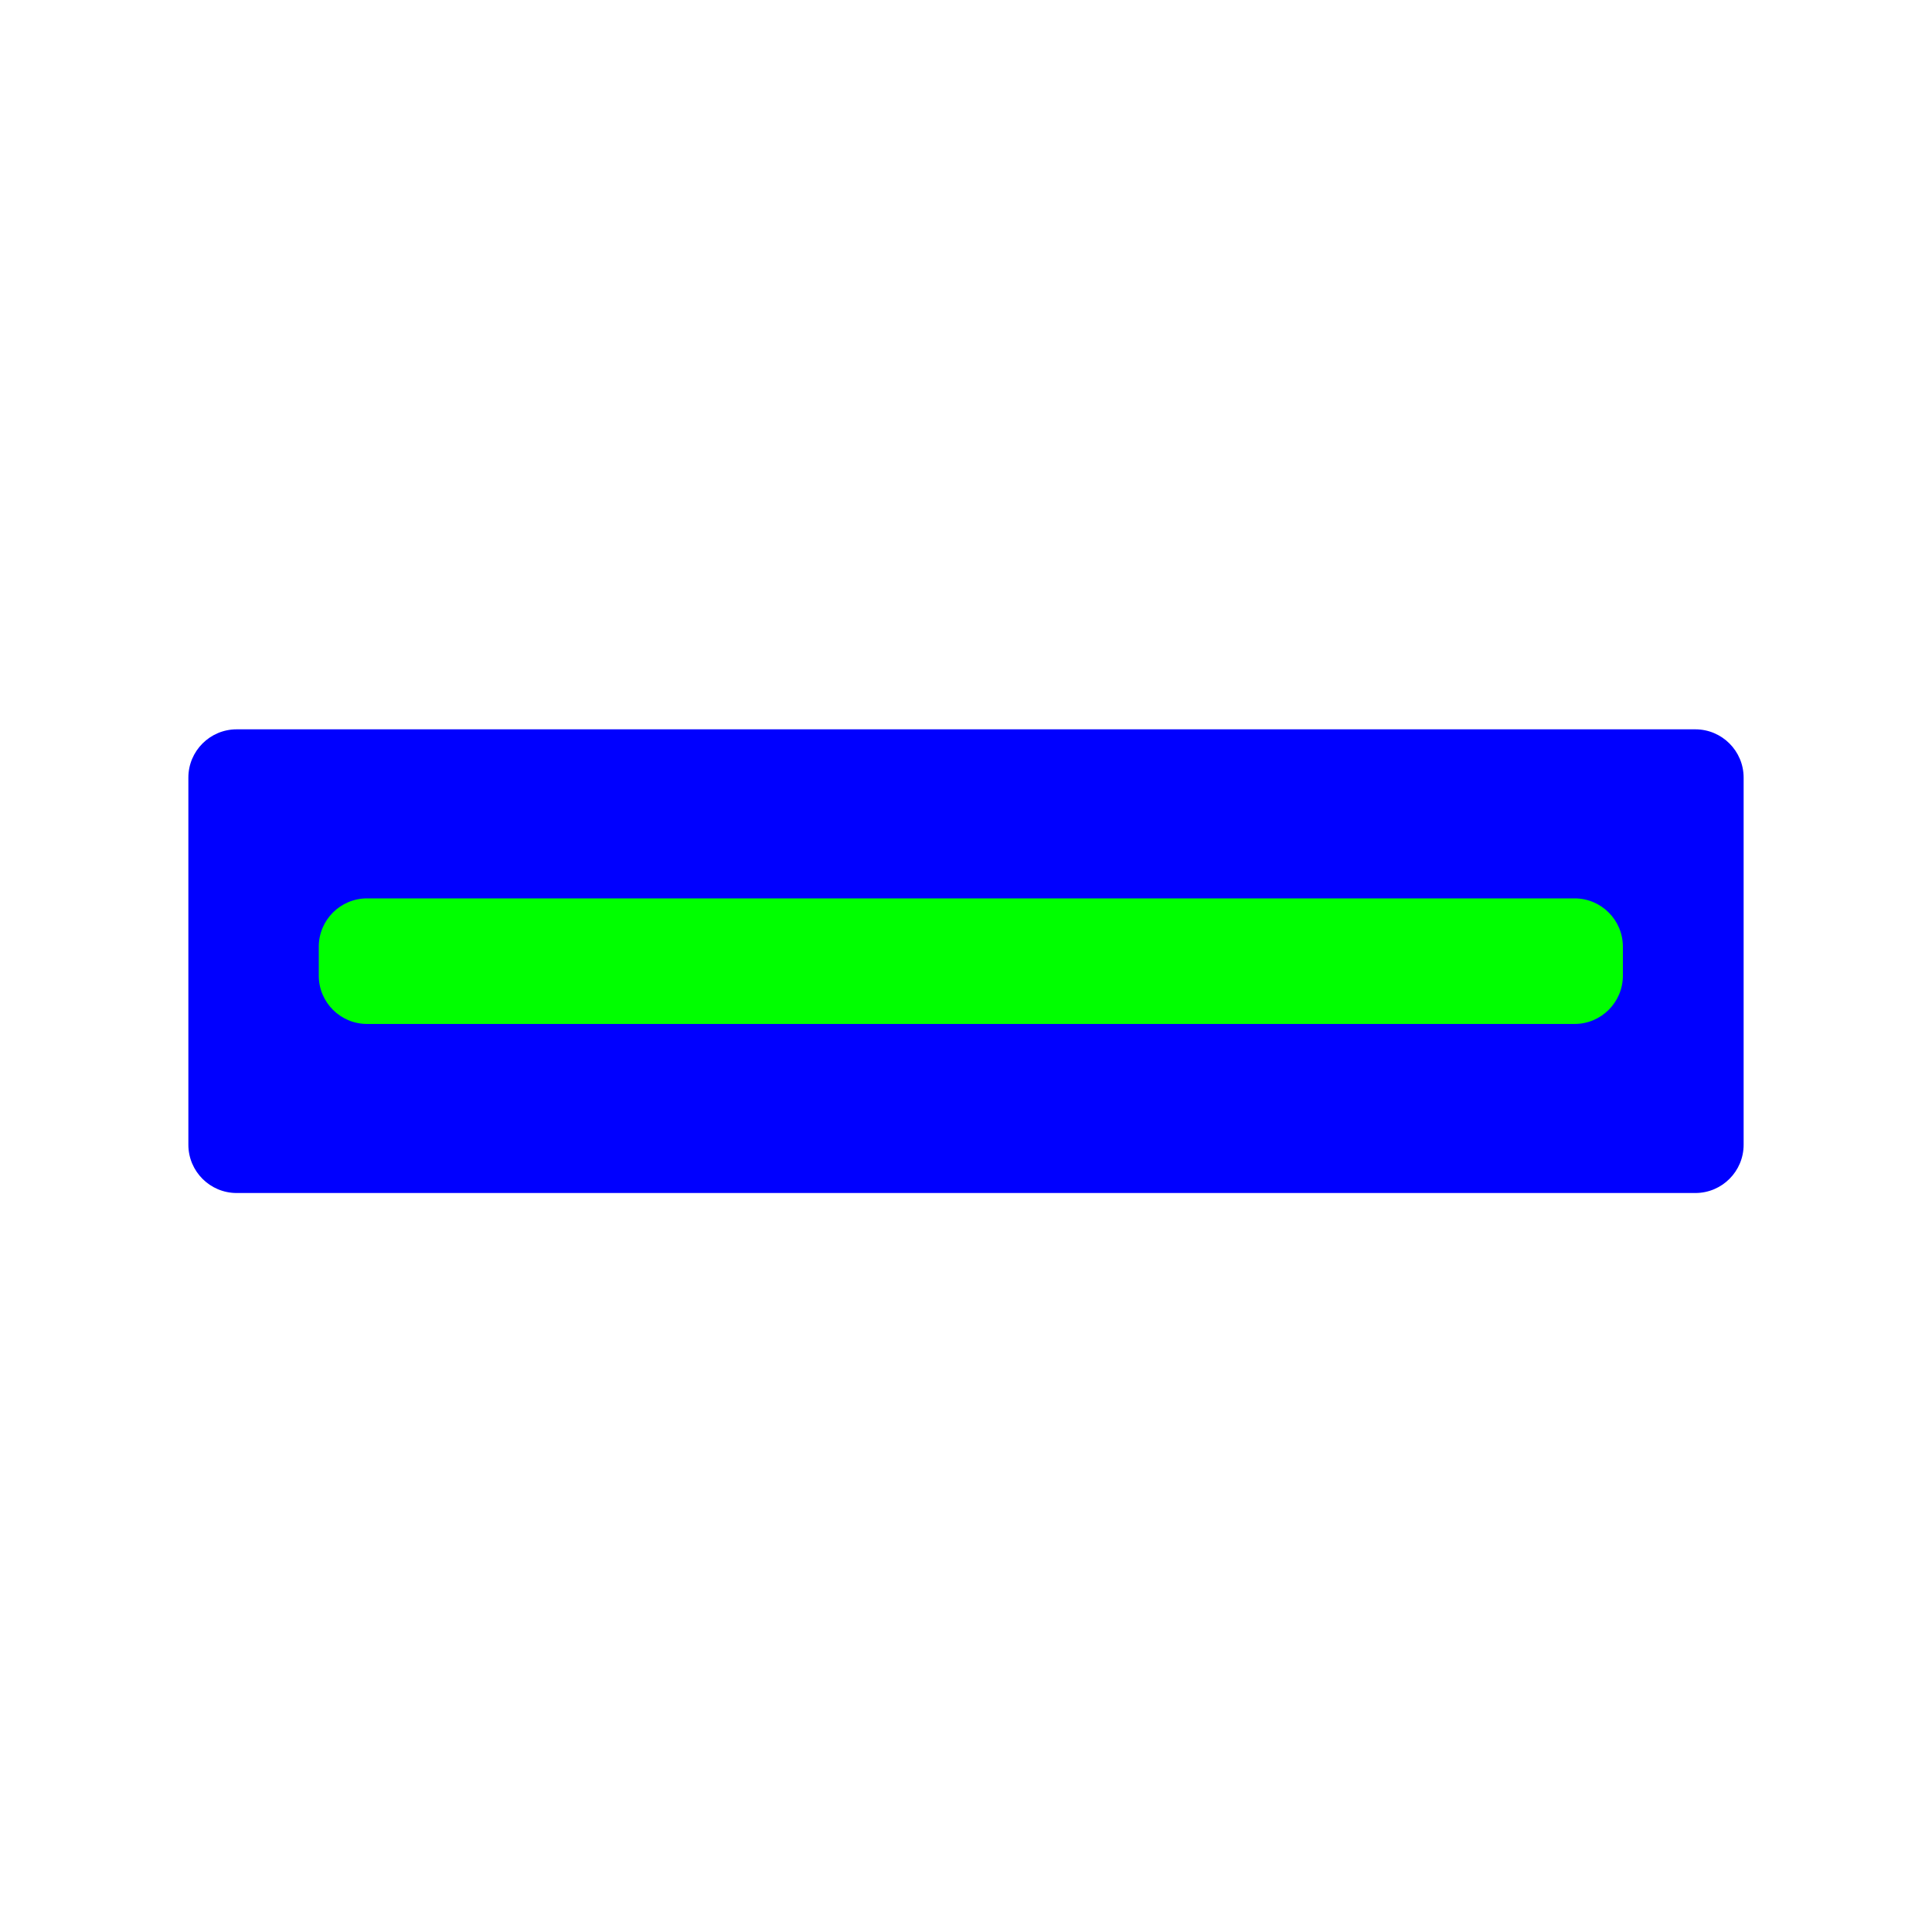
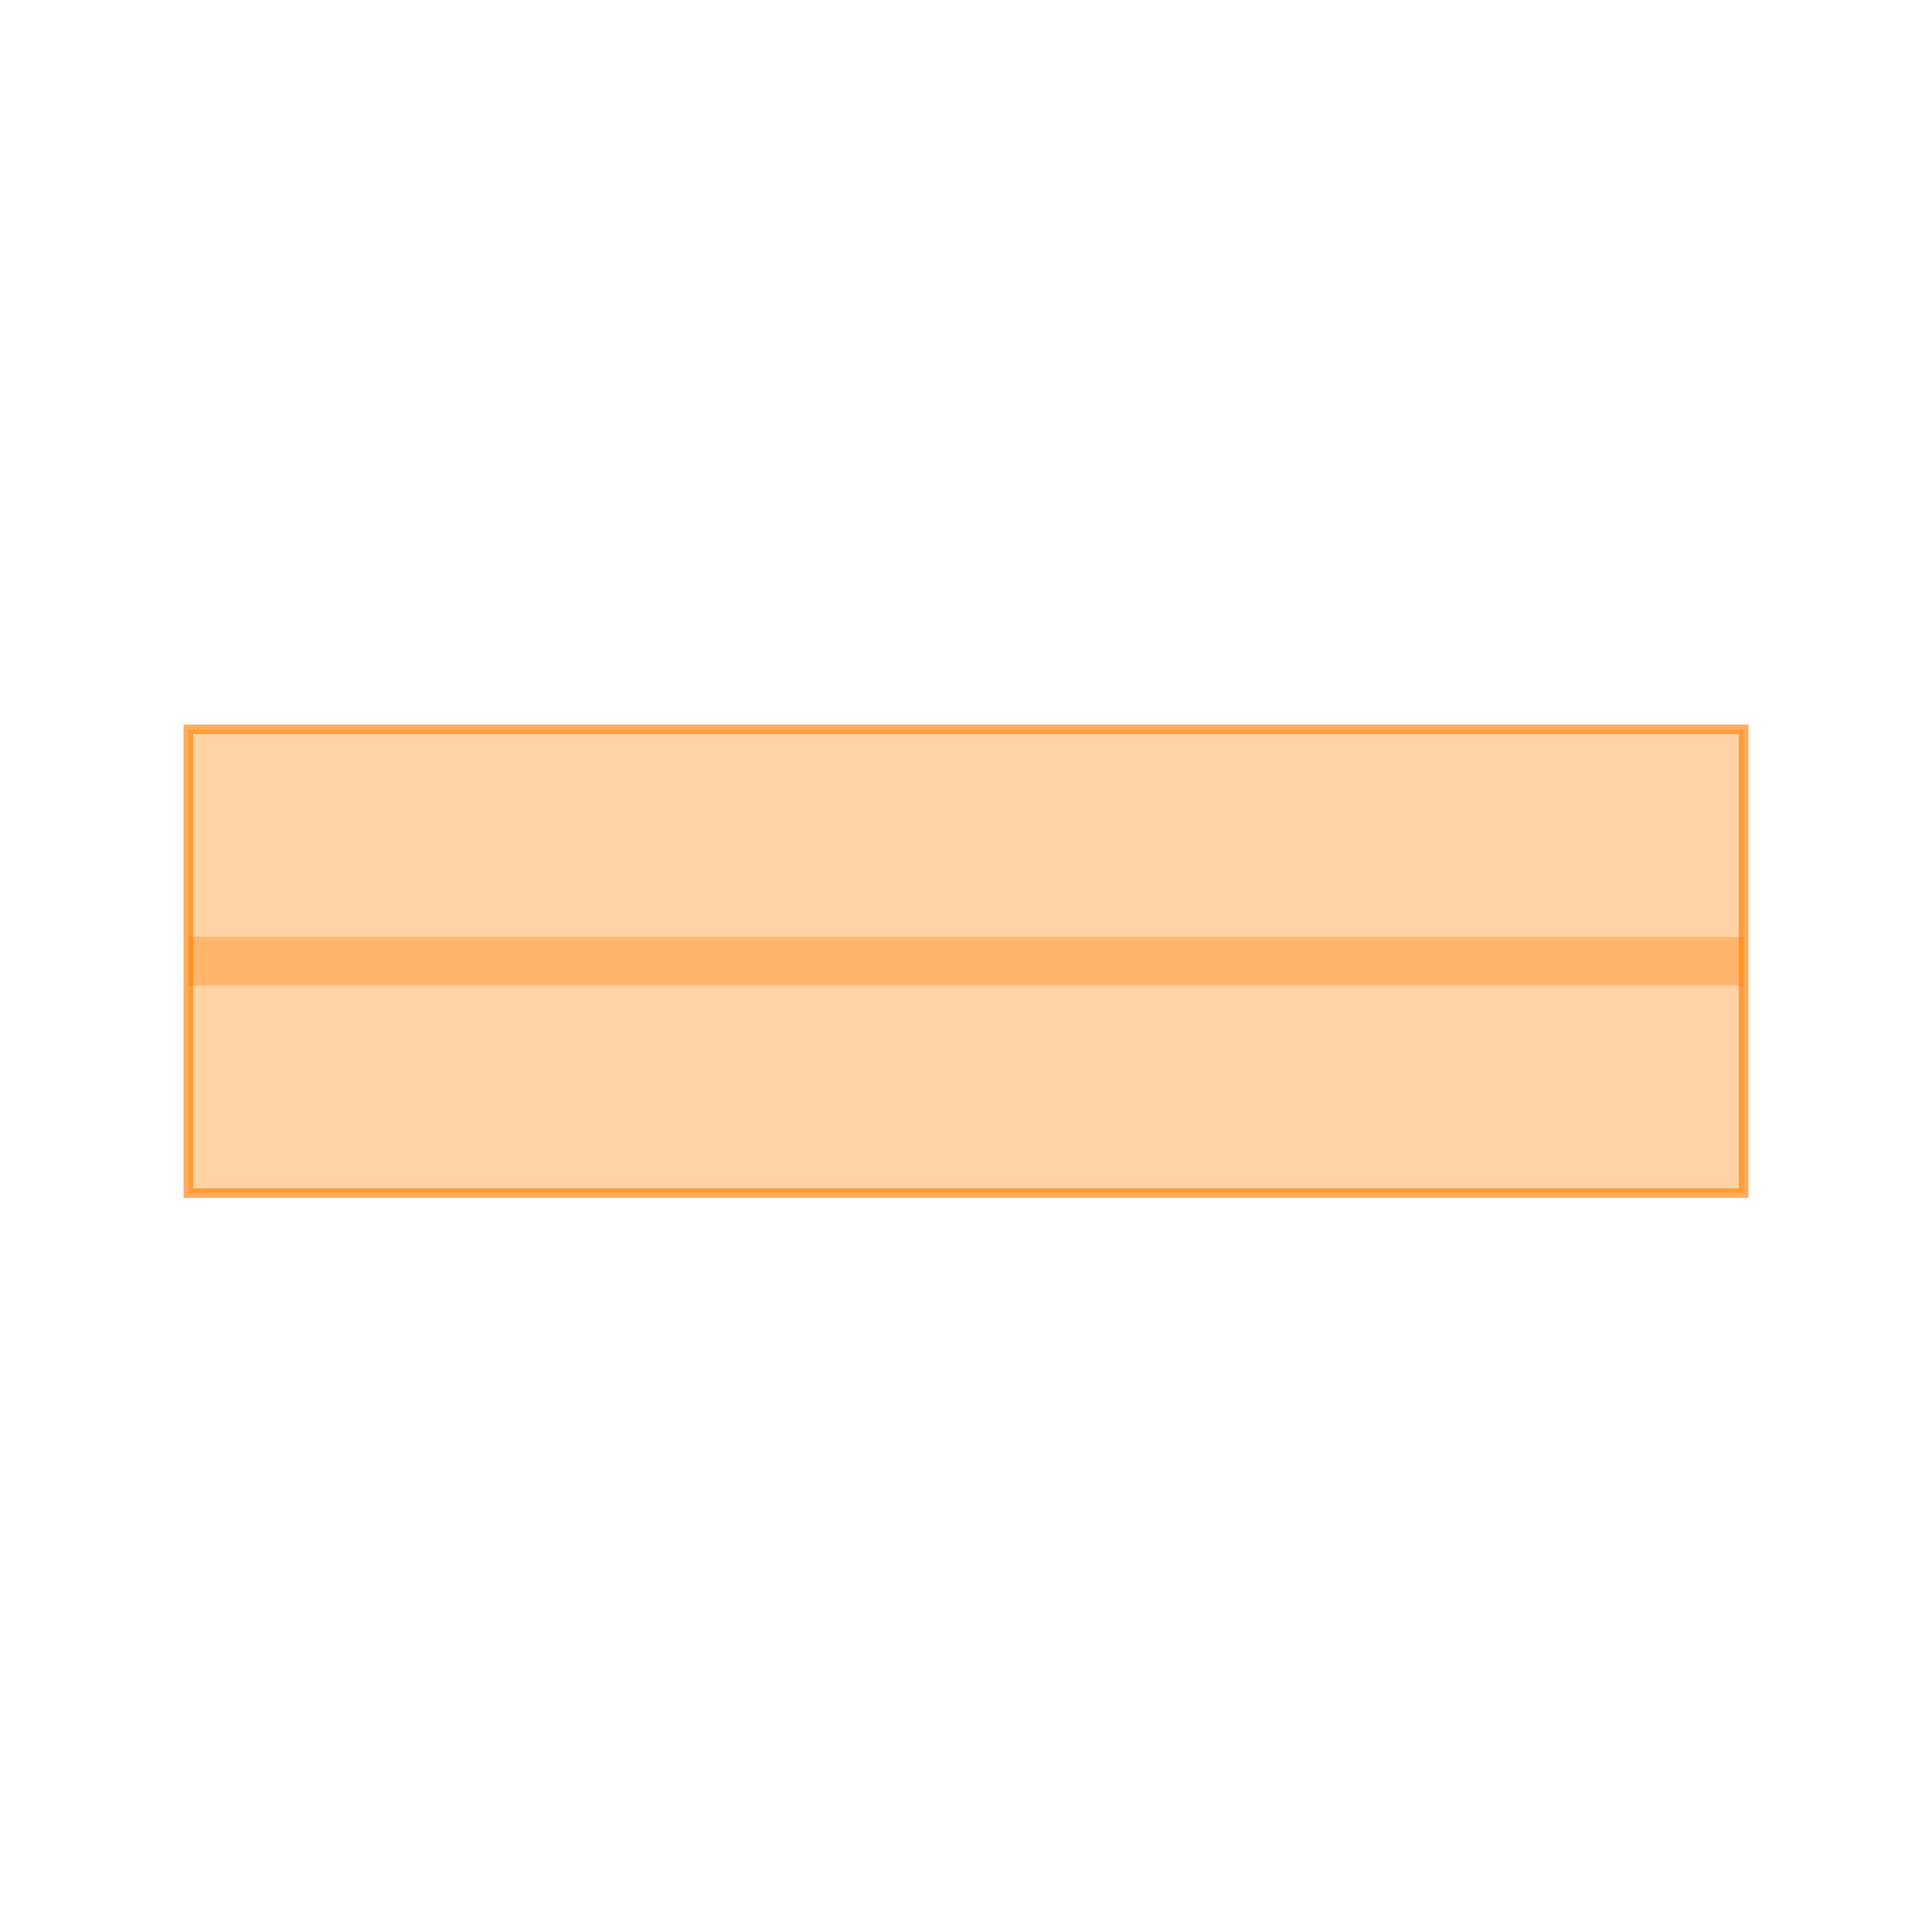
- <svg xmlns="http://www.w3.org/2000/svg" width="200" height="200" viewBox="0 0 200 200" fill="none">
-   <g opacity="0.01">
-     <path opacity="0.01" d="M200 0H0V200H200V0Z" fill="#0000FF" />
+ <svg xmlns="http://www.w3.org/2000/svg" width="200" height="200" viewBox="0 0 200 200" fill="none" version="1.1" id="svg3">
+   <defs id="defs3" />
+   <g opacity="0.01" id="g1">
+     <path opacity="0.01" d="M200 0H0V200H200V0Z" fill="#0000FF" id="path1" />
  </g>
-   <path d="M24.5 123.5C21.739 123.5 19.5 121.261 19.5 118.5V80.5C19.5 77.739 21.739 75.5 24.5 75.5H175.5C178.261 75.5 180.5 77.739 180.5 80.5V118.5C180.5 121.261 178.261 123.5 175.5 123.5H24.5Z" fill="#0000FF" />
-   <path d="M38 106C35.239 106 33 103.761 33 101V98C33 95.239 35.239 93 38 93H163C165.761 93 168 95.239 168 98V101C168 103.761 165.761 106 163 106H38Z" fill="#00FF00" />
+   <rect style="fill:#ff8000;fill-opacity:0.351;stroke:#ff7f00;stroke-opacity:0.638" id="rect4" width="48" height="161" x="-123.5" y="19.5" transform="rotate(-90)" />
+   <rect style="fill:#ff8000;fill-opacity:0.351;stroke:none;stroke-opacity:0.638" id="rect1" width="5.046" height="161" x="-102.023" y="19.5" transform="rotate(-90)" />
</svg>
